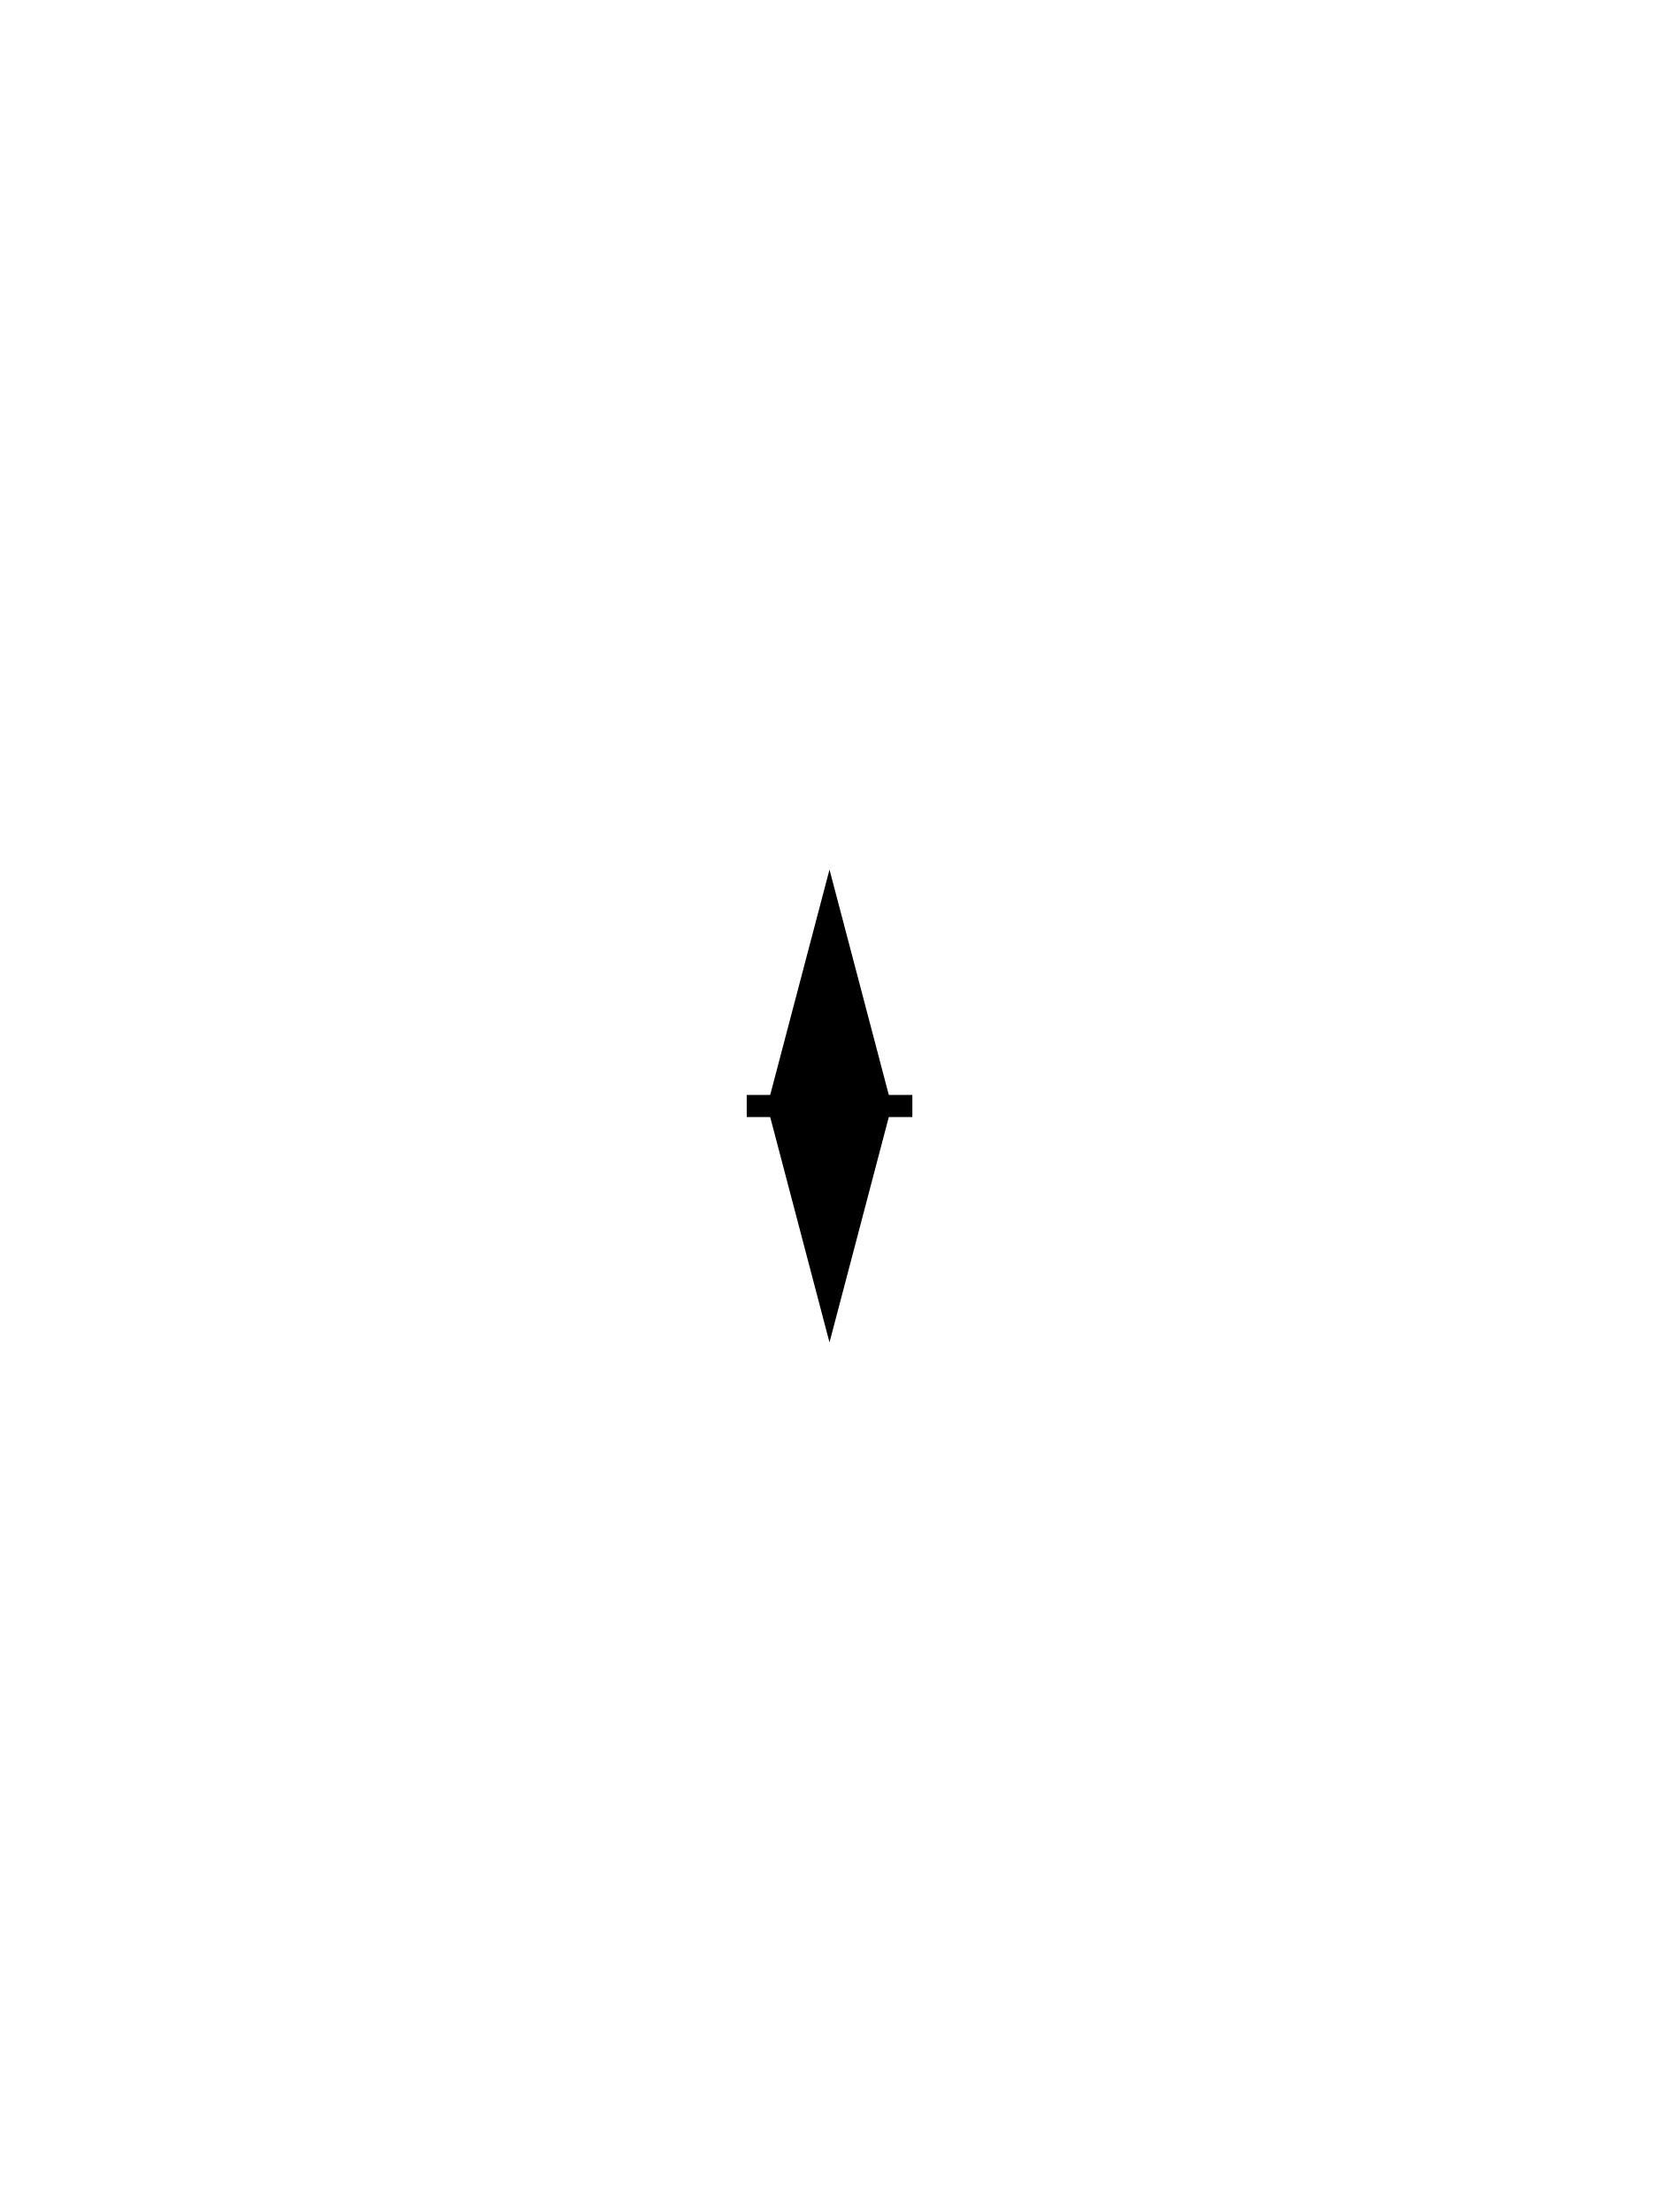
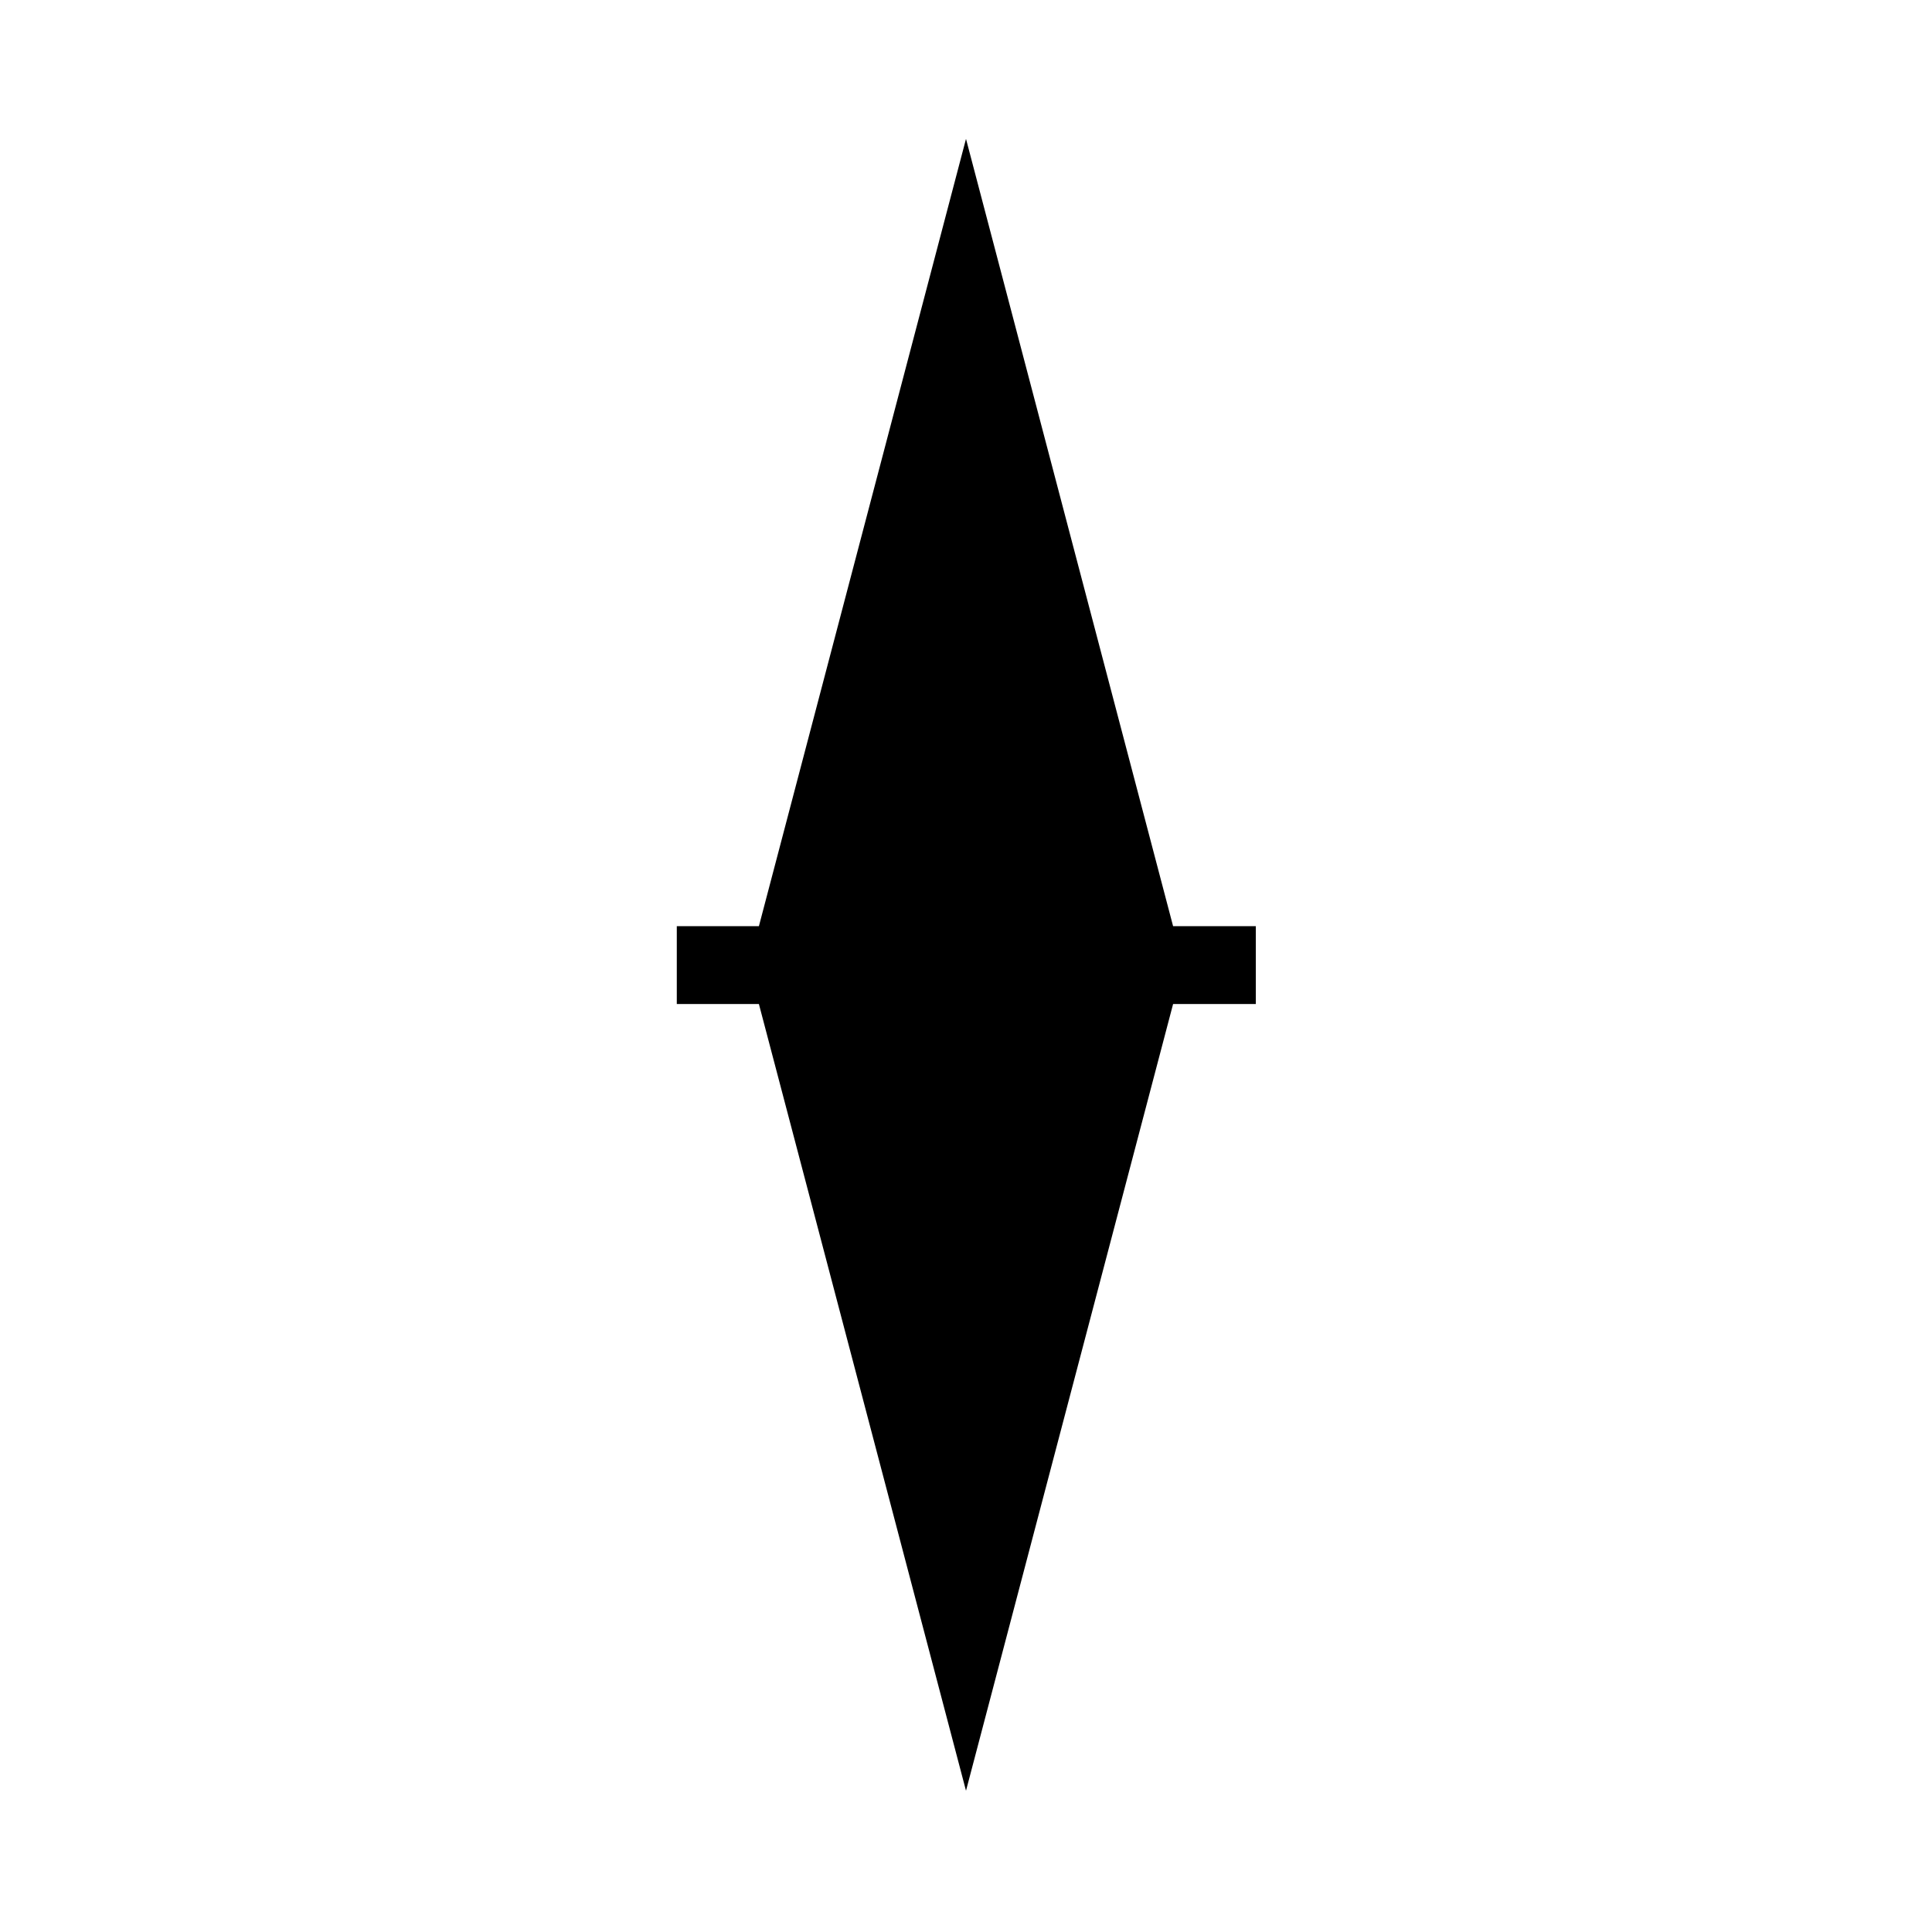
- <svg xmlns="http://www.w3.org/2000/svg" id="svg2" height="400" width="300" version="1.0">
-   <g id="layer20">
-     <g id="g4016" transform="matrix(1.5,0,0,1.5,-75,-100)">
-       <path id="path3226-5" d="m150 171.5-7.5 28.5 7.5 28.5 7.5-28.5z" />
-       <path id="path4014" d="m140.02 200h19.968" stroke="#000" stroke-width="2.667" fill="none" />
-     </g>
+ <svg xmlns="http://www.w3.org/2000/svg" version="1.0" width="100" height="100">
+   <g>
+     <path d="m 50,7.188 -10.719,40.75 -4.25,0 0,4.031 4.25,0 L 50,92.688 60.719,51.969 l 4.281,0 0,-4.031 -4.281,0 L 50,7.188 z" />
  </g>
</svg>
